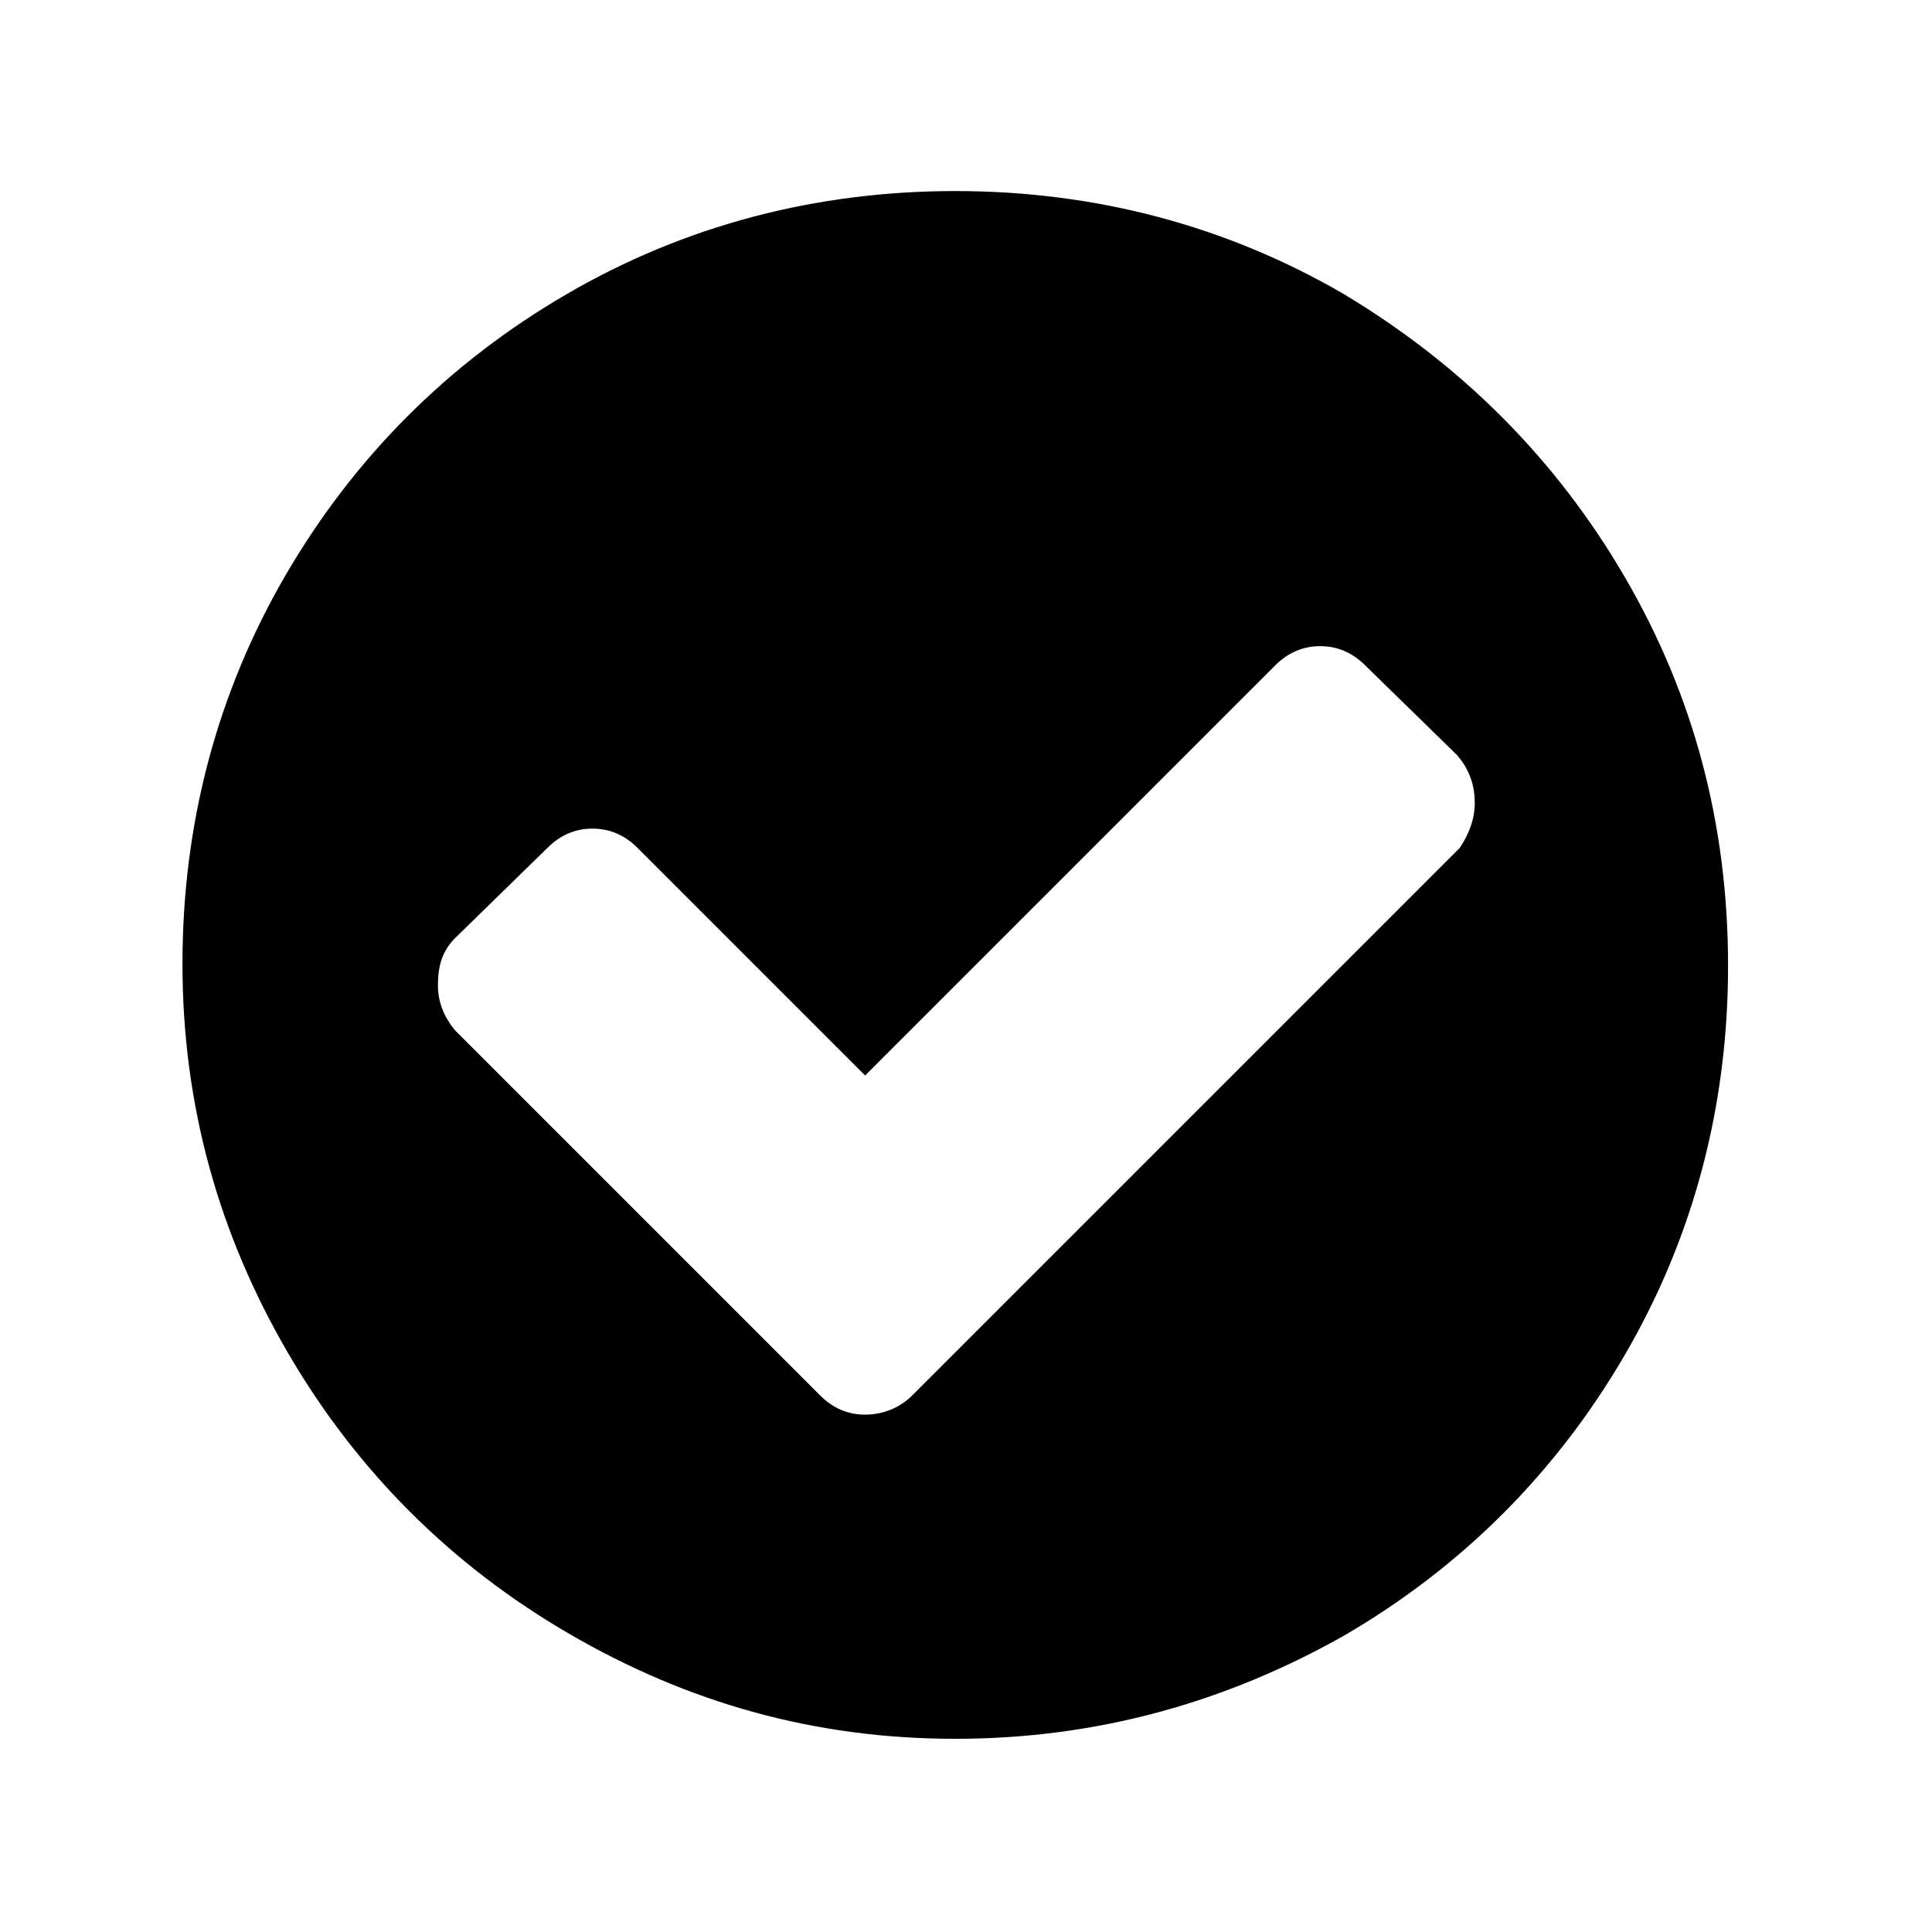
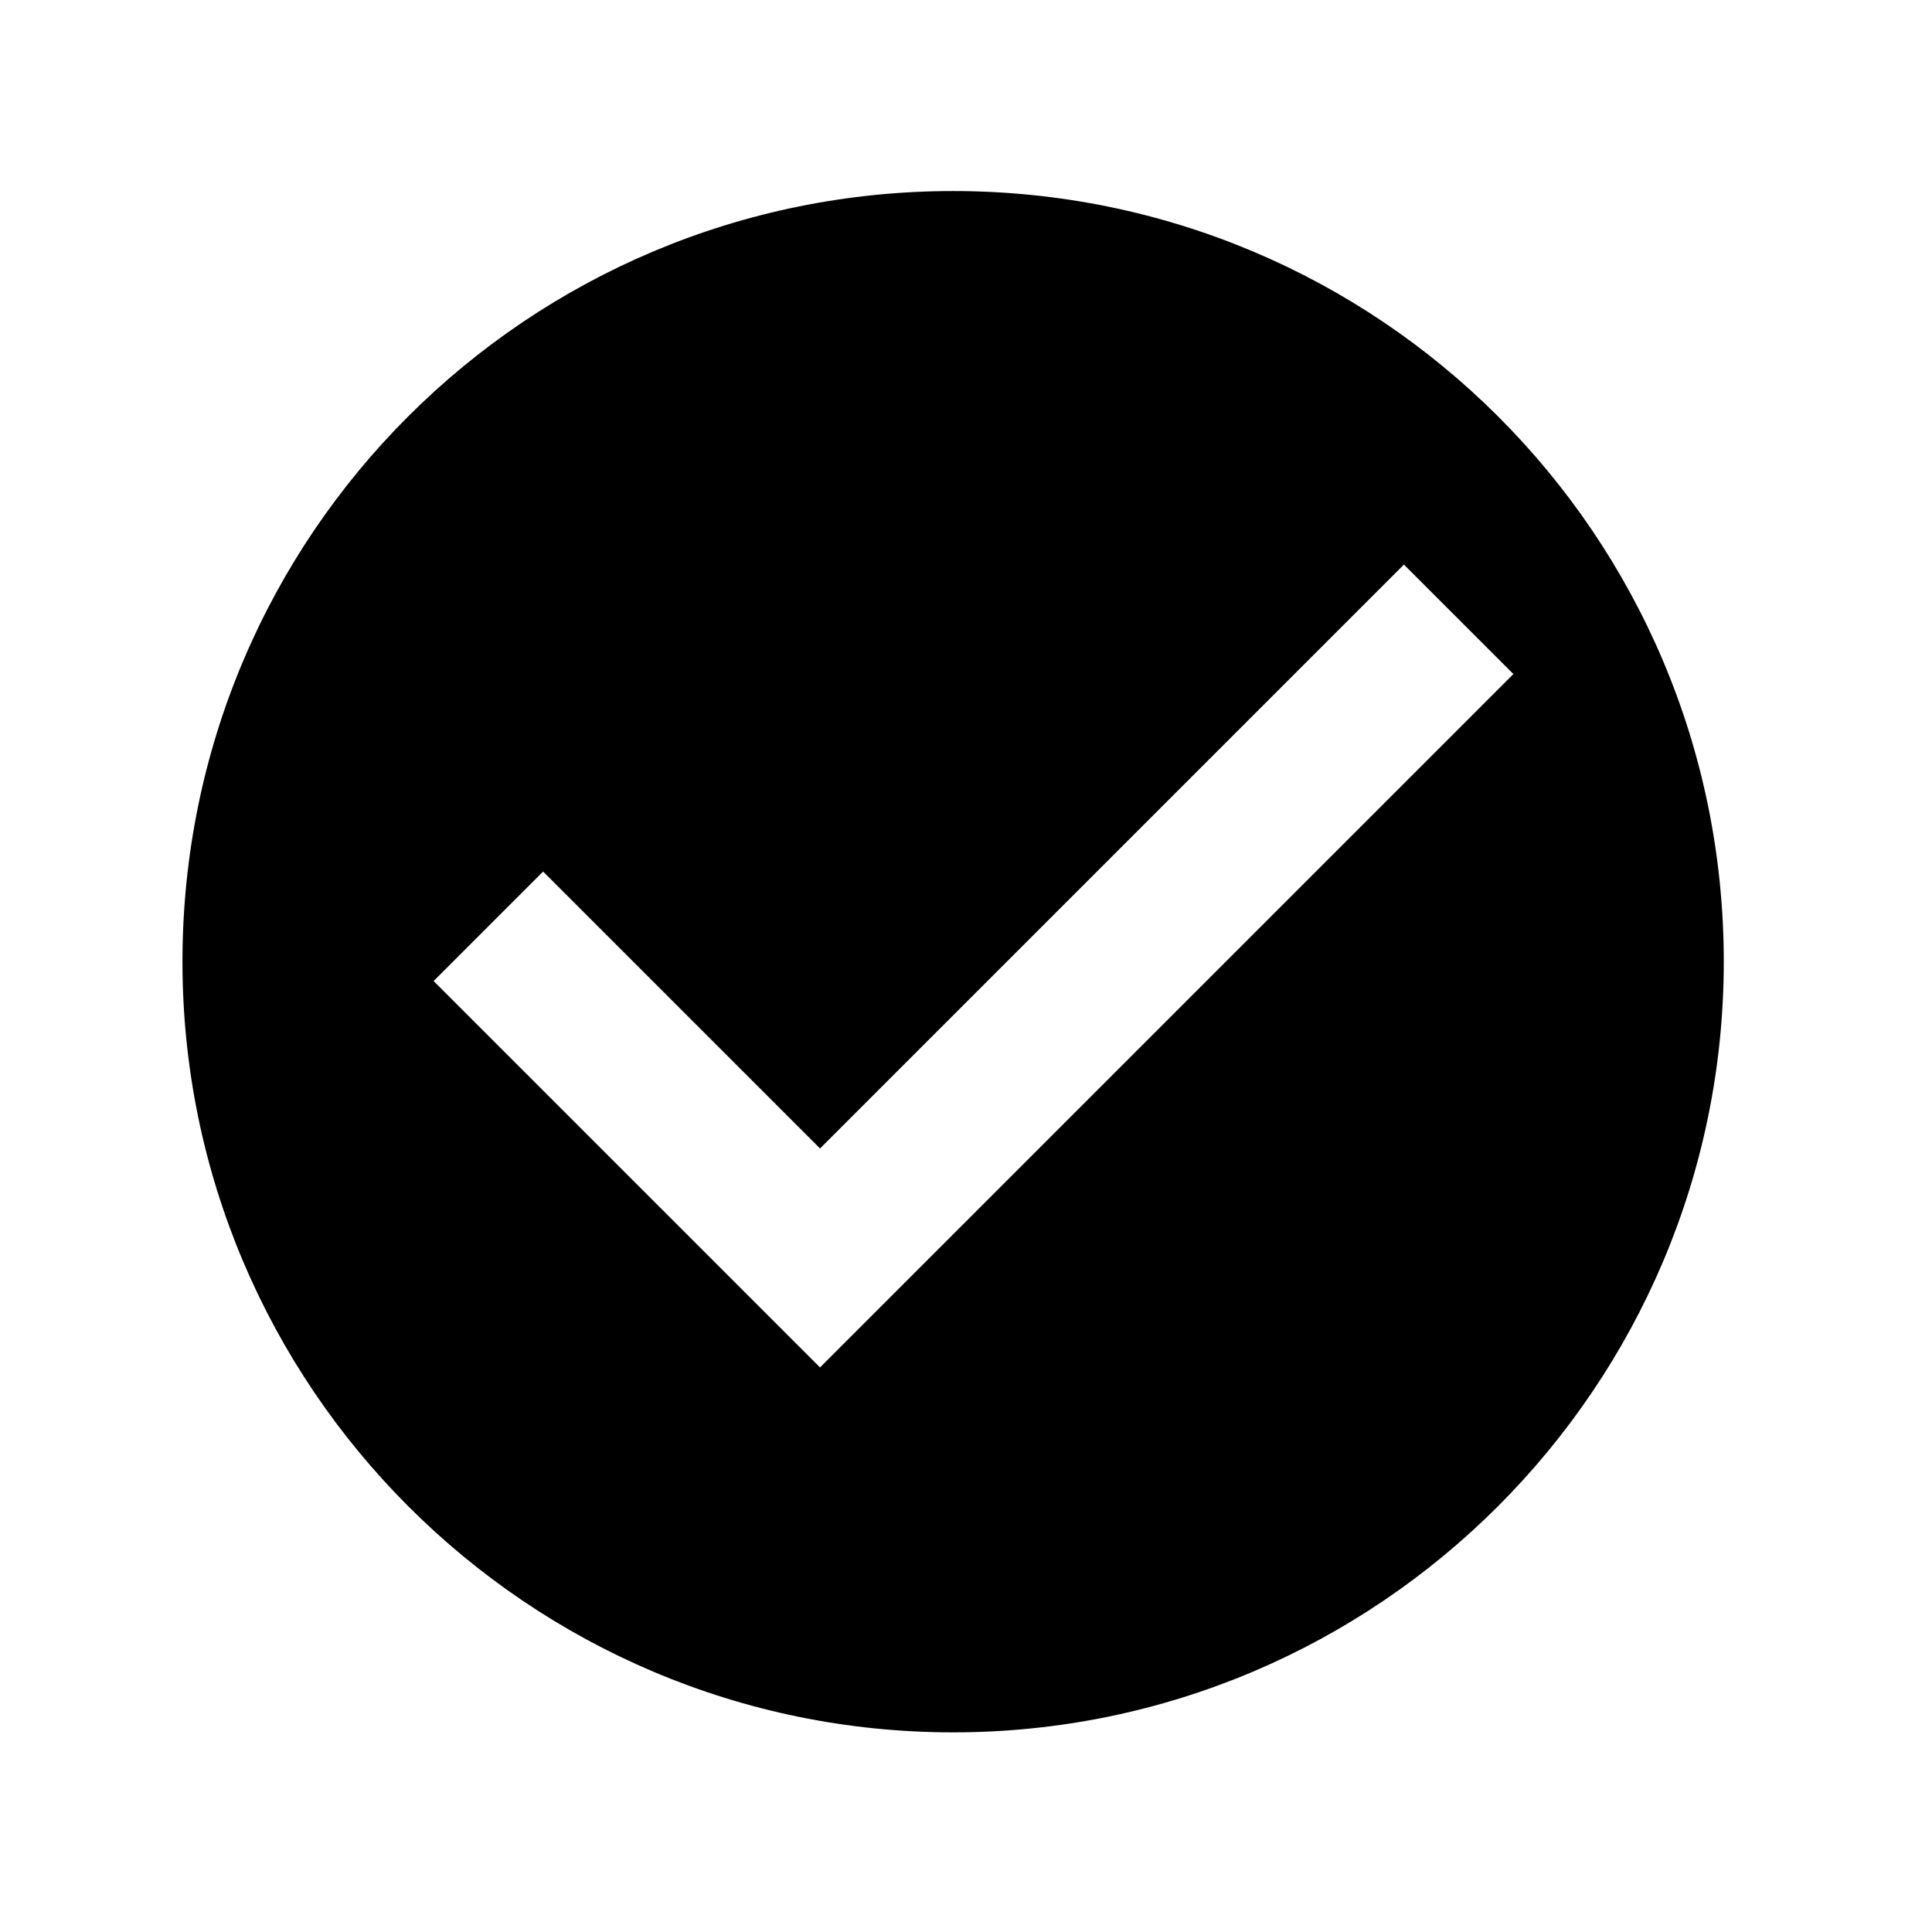
<svg xmlns="http://www.w3.org/2000/svg" version="1.1" id="icons" x="0px" y="0px" viewBox="0 0 90 90" enable-background="new 0 0 90 90" xml:space="preserve">
-   <g>
-     <path d="M75.7,26.9c3.2,5.5,4.8,11.5,4.8,18.1c0,6.5-1.6,12.6-4.8,18.1c-3.2,5.5-7.6,9.9-13.1,13.1C57.1,79.3,51.1,81,44.5,81   S32,79.3,26.5,76.1c-5.5-3.2-9.9-7.6-13.1-13.1S8.5,51.5,8.5,44.9c0-6.5,1.6-12.6,4.8-18.1s7.6-9.9,13.1-13.1S38,8.9,44.5,8.9   s12.6,1.6,18.1,4.8C68.1,17,72.5,21.4,75.7,26.9z M68.7,37.4c0-0.9-0.3-1.6-0.8-2.2L63.6,31c-0.6-0.6-1.3-0.9-2.1-0.9   c-0.8,0-1.5,0.3-2.1,0.9L40.3,50.1L29.7,39.5c-0.6-0.6-1.3-0.9-2.1-0.9c-0.8,0-1.5,0.3-2.1,0.9l-4.3,4.2c-0.6,0.6-0.8,1.3-0.8,2.2   c0,0.8,0.3,1.5,0.8,2.1l17,17c0.6,0.6,1.3,0.9,2.1,0.9c0.8,0,1.6-0.3,2.2-0.9l25.5-25.5C68.4,38.9,68.7,38.2,68.7,37.4z" />
-   </g>
+   <path d="M44.4,8.9C24.6,8.9,8.5,24.9,8.5,44.8c0,19.8,16.1,35.9,35.9,35.9c19.8,0,35.9-16.1,35.9-35.9C80.3,24.9,64.2,8.9,44.4,8.9z   M38.2,63.7l-18-18l5.1-5.1l12.9,12.9l27.2-27.2l5.1,5.1L38.2,63.7z" />
</svg>
